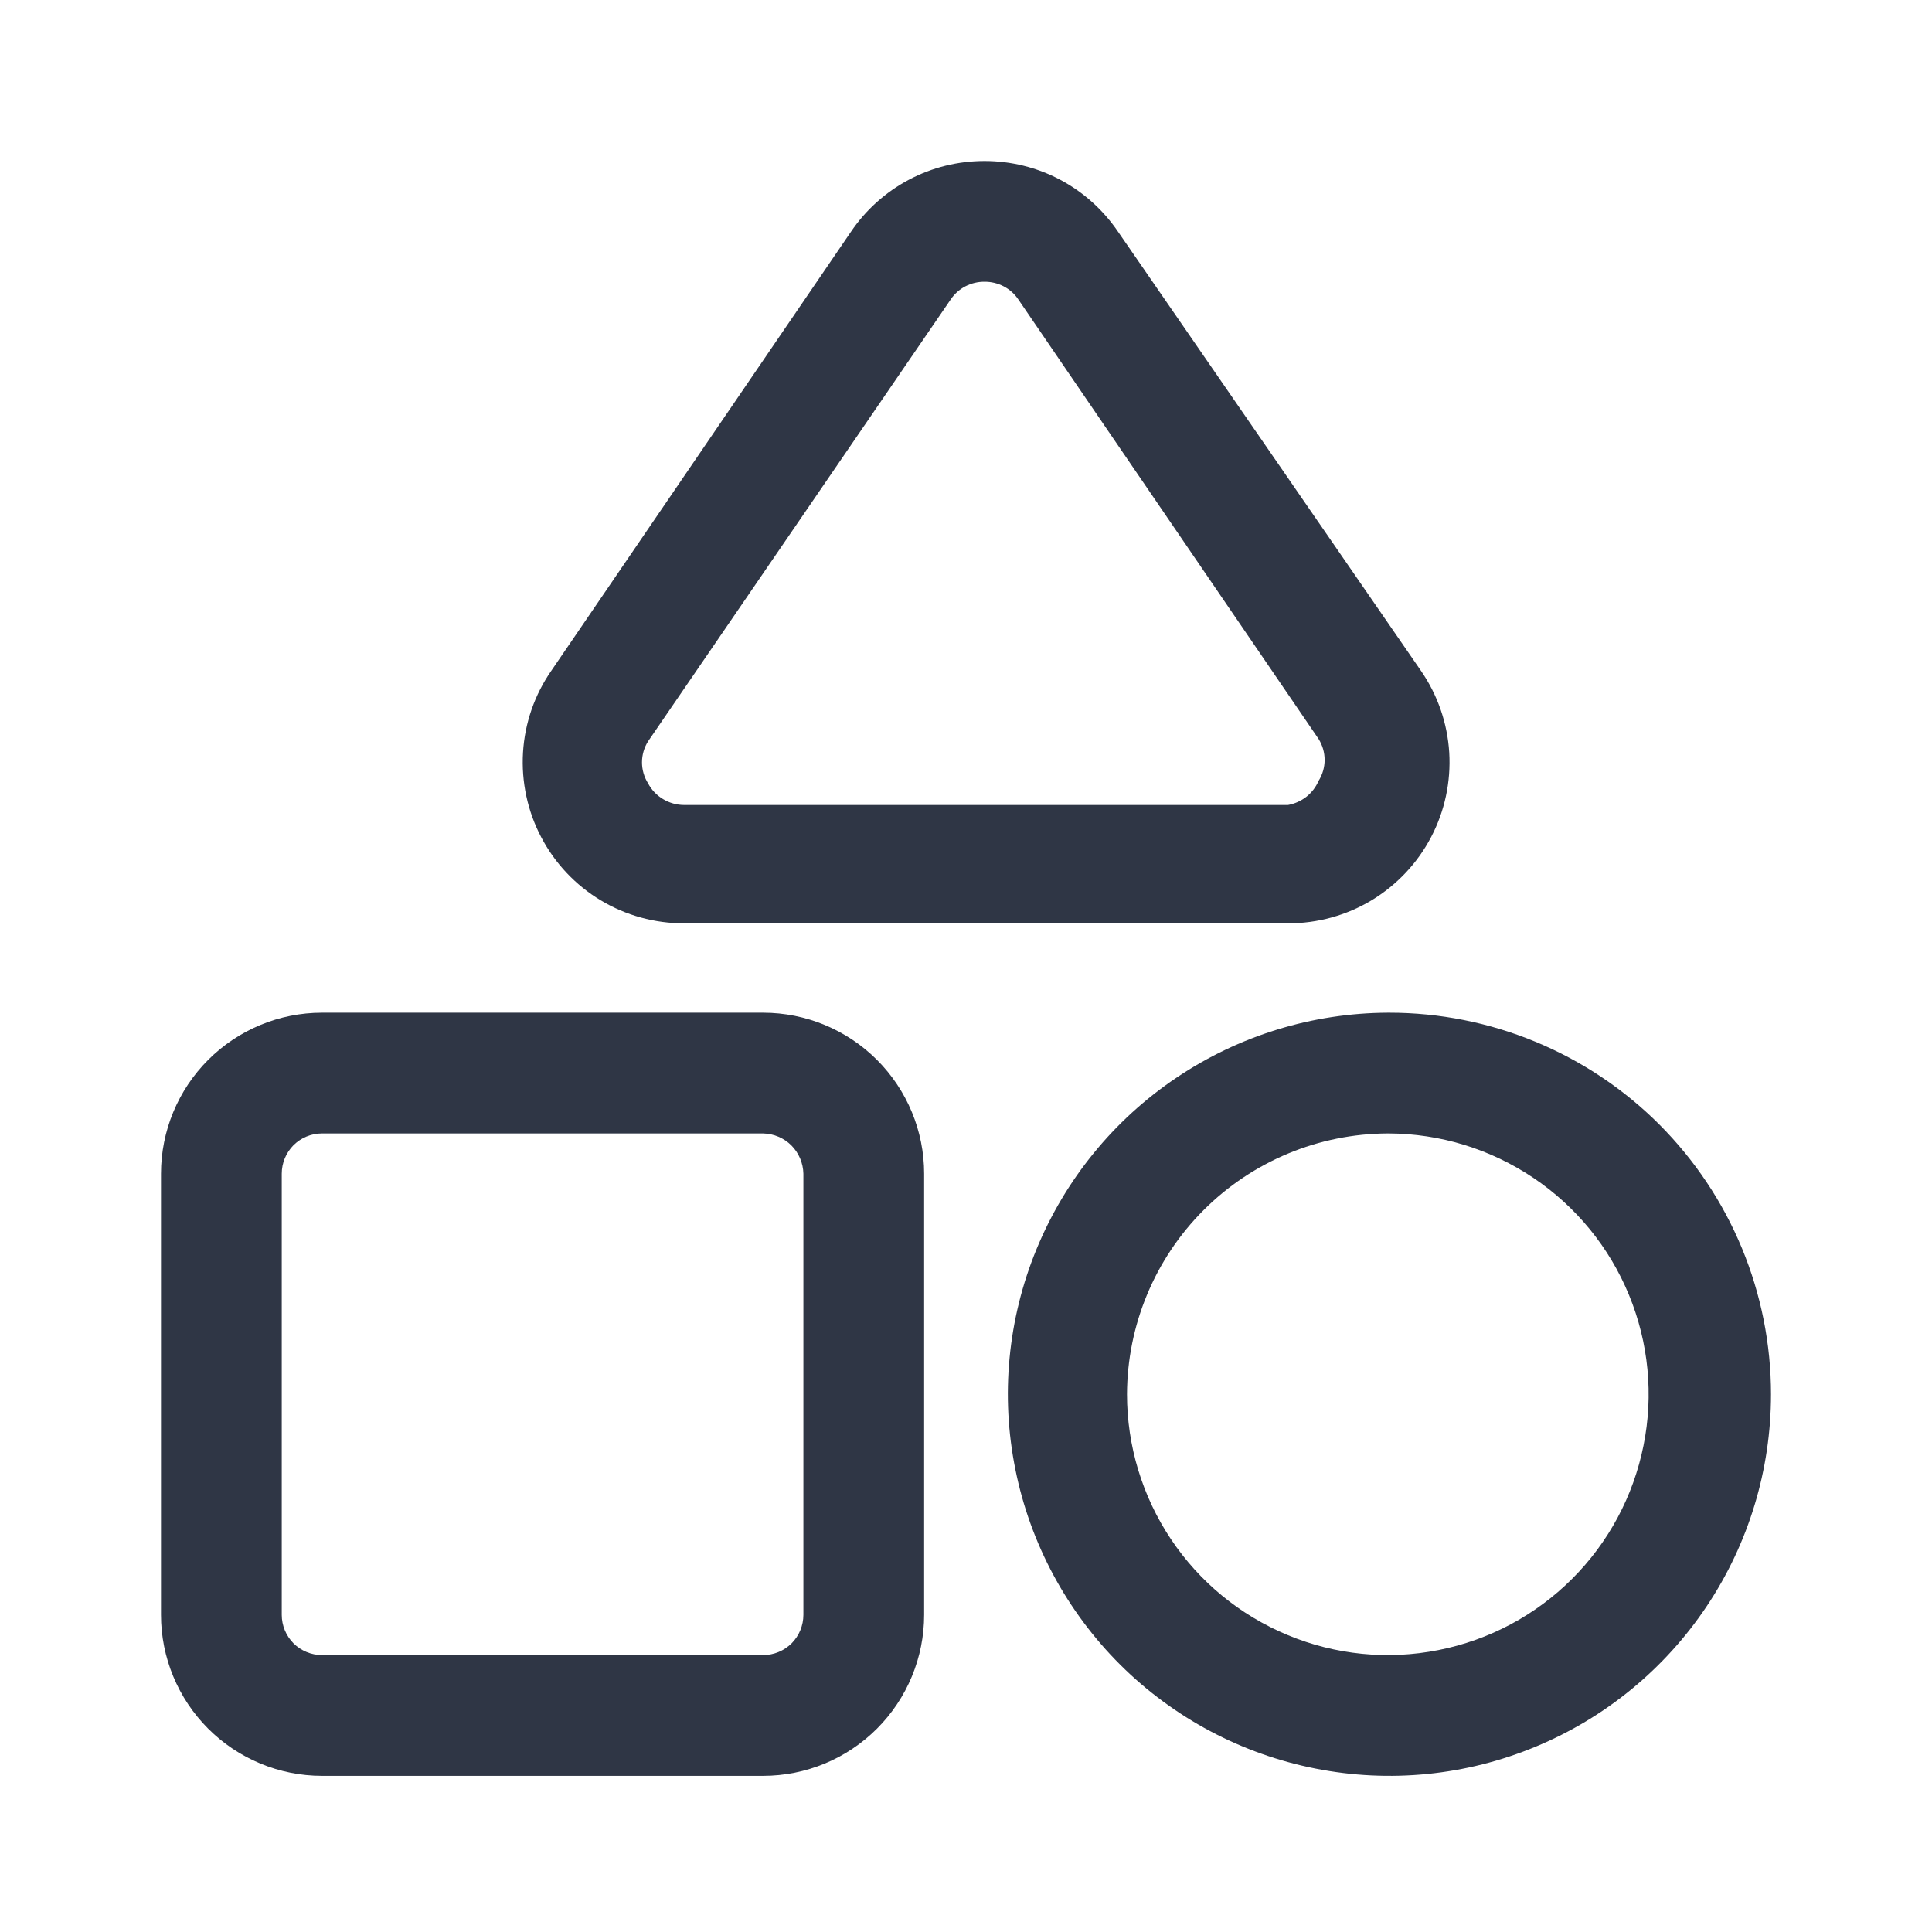
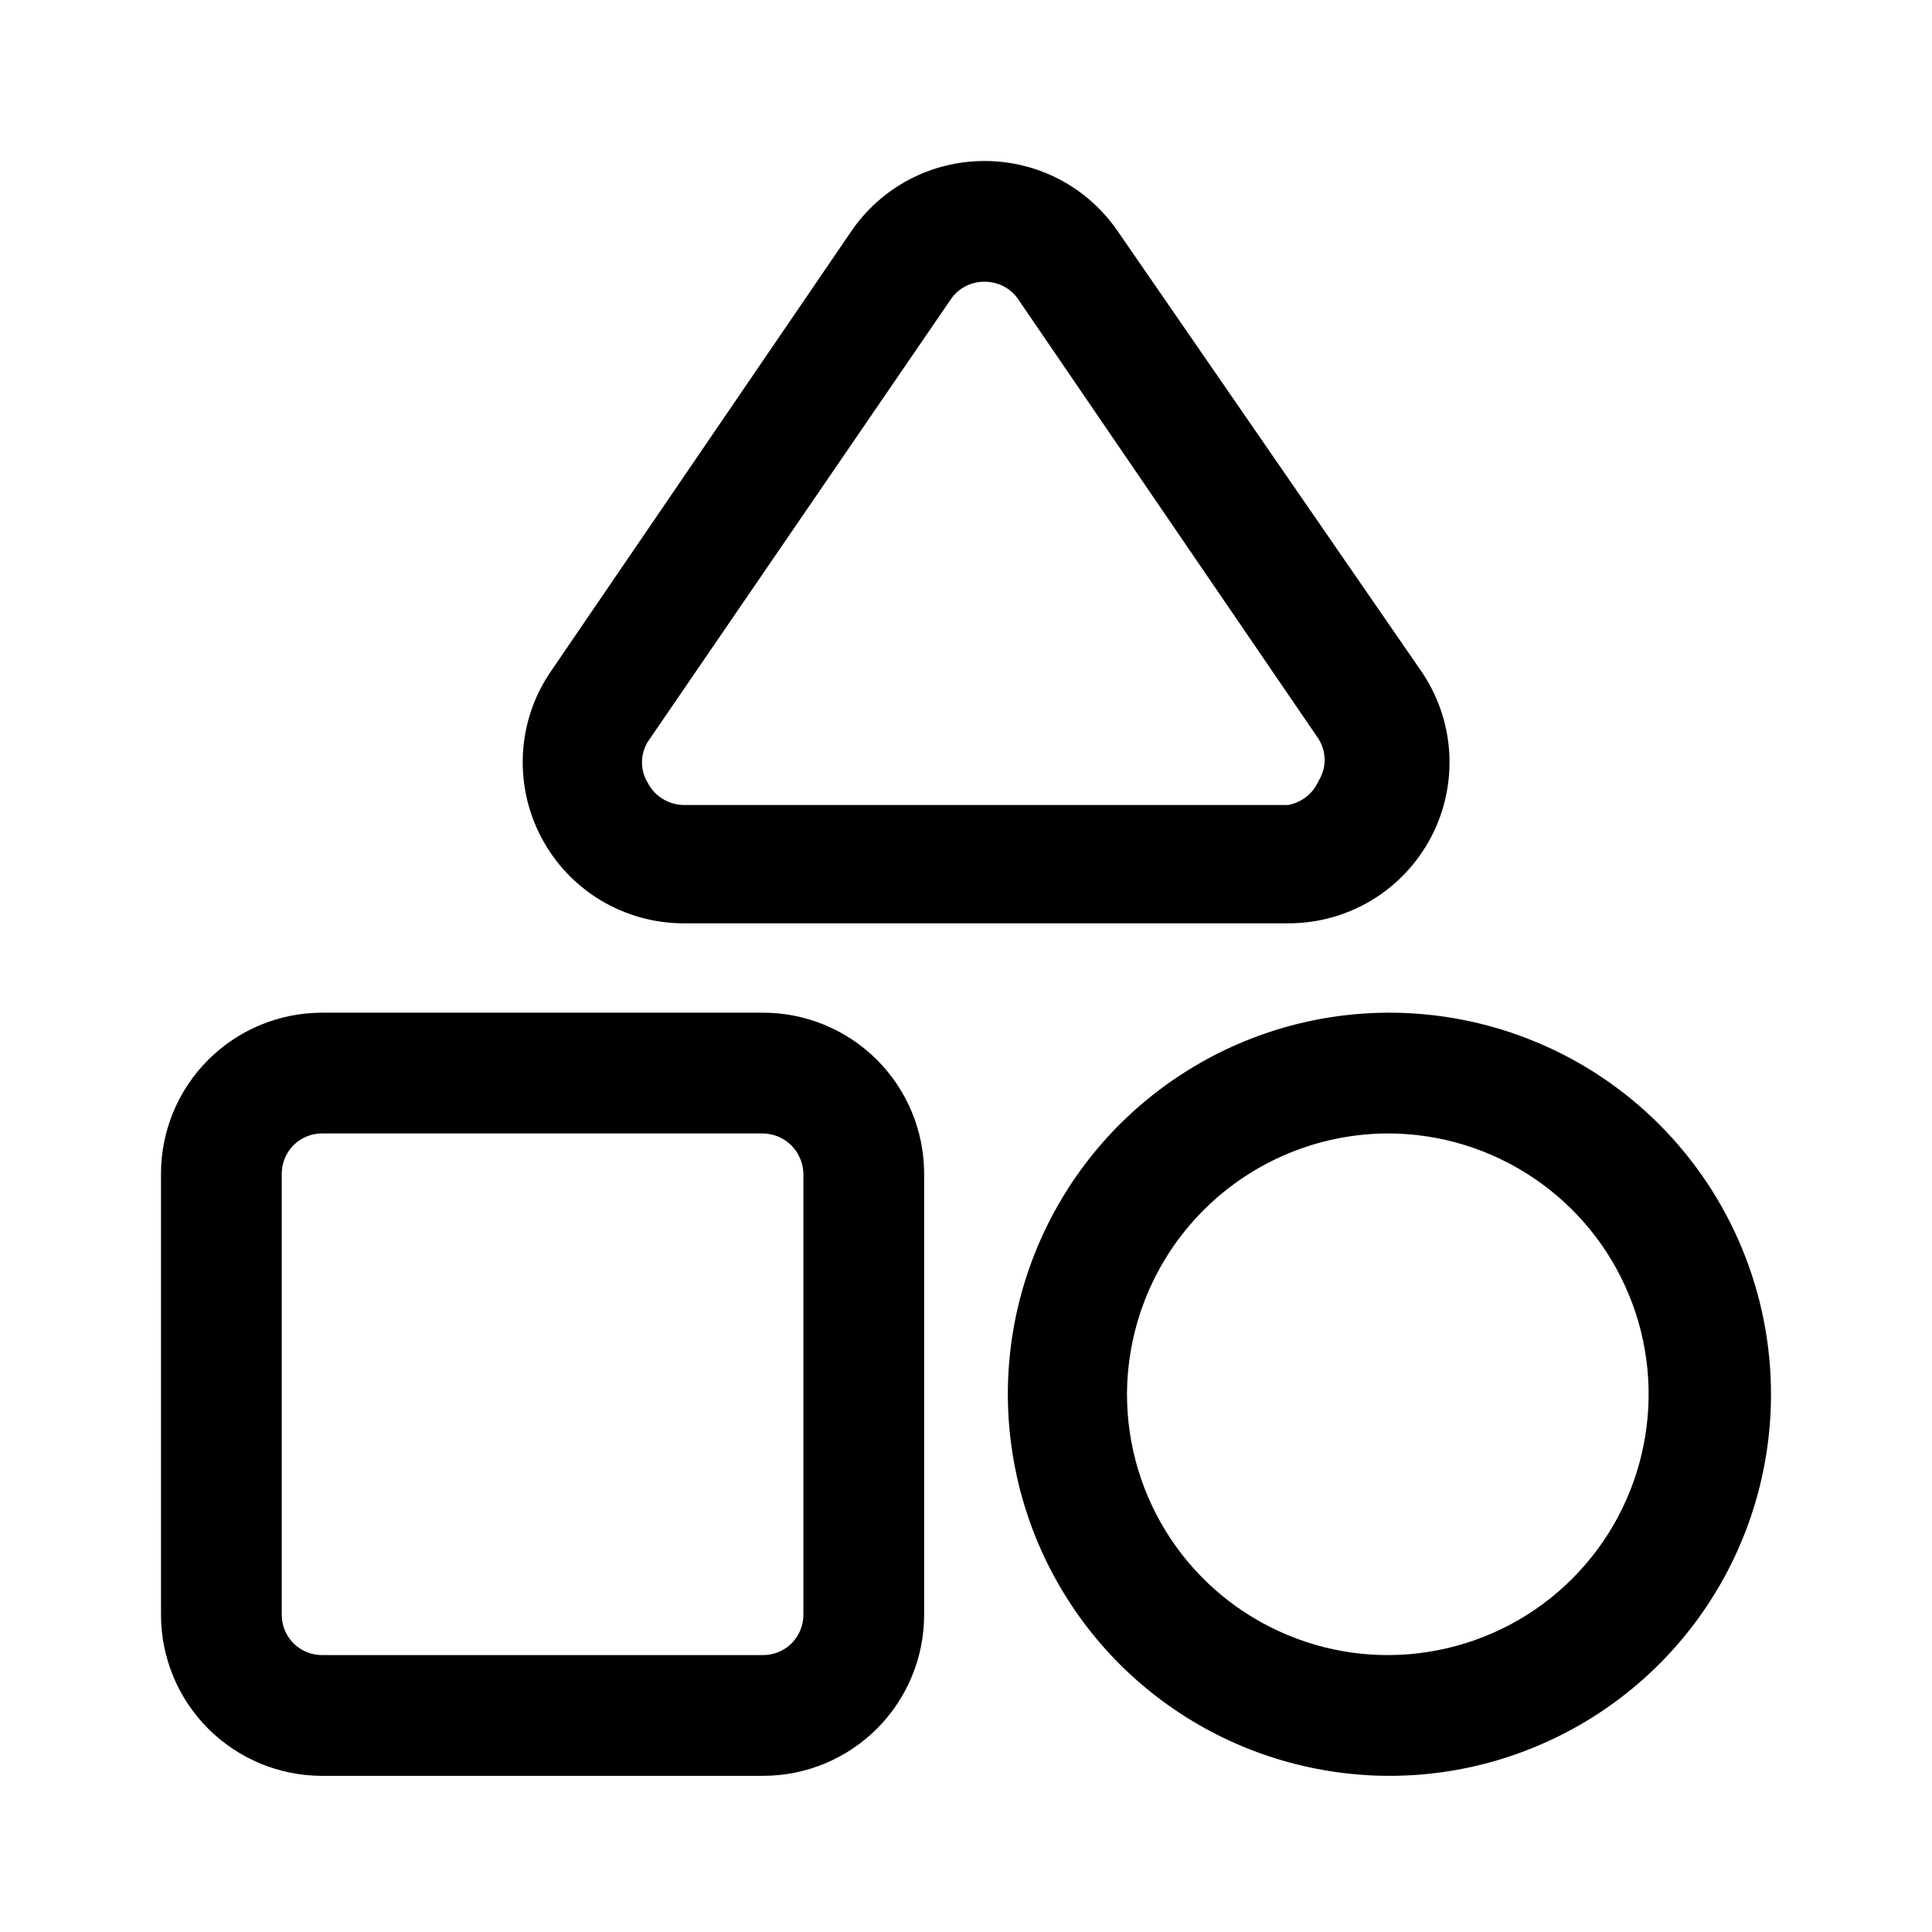
<svg xmlns="http://www.w3.org/2000/svg" width="24" height="24" viewBox="0 0 24 24" fill="none">
-   <path d="M9.48 14.08C9.612 14.083 9.738 14.136 9.831 14.229C9.924 14.323 9.977 14.448 9.98 14.58V20.06C9.98 20.193 9.927 20.32 9.834 20.414C9.74 20.507 9.613 20.56 9.48 20.56H4C3.867 20.56 3.74 20.507 3.646 20.414C3.553 20.32 3.5 20.193 3.5 20.06V14.58C3.5 14.447 3.553 14.32 3.646 14.226C3.74 14.133 3.867 14.08 4 14.08H9.48ZM9.48 12.58H4C3.47 12.58 2.961 12.791 2.586 13.166C2.211 13.541 2 14.05 2 14.58L2 20.06C2 20.59 2.211 21.099 2.586 21.474C2.961 21.849 3.47 22.06 4 22.06H9.48C10.01 22.06 10.519 21.849 10.894 21.474C11.269 21.099 11.48 20.59 11.48 20.06V14.58C11.48 14.05 11.269 13.541 10.894 13.166C10.519 12.791 10.01 12.58 9.48 12.58Z" fill="#2F3645" />
-   <path d="M17.25 14.08C17.89 14.082 18.516 14.274 19.047 14.631C19.579 14.988 19.993 15.495 20.236 16.087C20.48 16.679 20.543 17.33 20.416 17.958C20.29 18.586 19.981 19.163 19.527 19.615C19.074 20.067 18.497 20.374 17.868 20.498C17.24 20.623 16.589 20.558 15.998 20.312C15.406 20.067 14.901 19.652 14.545 19.119C14.19 18.587 14 17.96 14 17.32C14.003 16.462 14.345 15.639 14.952 15.032C15.559 14.425 16.381 14.083 17.24 14.08M17.24 12.58C16.303 12.584 15.389 12.865 14.612 13.389C13.835 13.912 13.231 14.653 12.875 15.52C12.519 16.386 12.428 17.339 12.614 18.257C12.799 19.175 13.252 20.018 13.915 20.679C14.579 21.34 15.424 21.789 16.343 21.97C17.262 22.152 18.214 22.057 19.078 21.697C19.944 21.338 20.683 20.73 21.203 19.951C21.723 19.172 22 18.257 22 17.32C22 16.698 21.877 16.081 21.639 15.506C21.401 14.931 21.052 14.409 20.612 13.968C20.172 13.528 19.649 13.179 19.074 12.941C18.499 12.703 17.883 12.58 17.26 12.58H17.24Z" fill="#2F3645" />
-   <path d="M12.23 3.5C12.313 3.499 12.394 3.519 12.468 3.557C12.541 3.595 12.604 3.651 12.65 3.72L16.38 9.18C16.429 9.258 16.455 9.348 16.455 9.44C16.455 9.532 16.429 9.622 16.38 9.7C16.346 9.778 16.294 9.846 16.228 9.898C16.161 9.95 16.083 9.985 16 10H8.5C8.407 10 8.317 9.975 8.237 9.927C8.158 9.88 8.093 9.812 8.05 9.73C8.001 9.652 7.975 9.562 7.975 9.47C7.975 9.378 8.001 9.288 8.05 9.21L11.81 3.72C11.856 3.651 11.919 3.595 11.992 3.557C12.066 3.519 12.147 3.499 12.23 3.5ZM12.23 2C11.902 2 11.58 2.079 11.29 2.233C11.001 2.386 10.753 2.609 10.57 2.88L6.85 8.33C6.641 8.63 6.519 8.982 6.497 9.347C6.475 9.712 6.553 10.077 6.723 10.4C6.893 10.724 7.148 10.995 7.462 11.184C7.775 11.372 8.134 11.471 8.5 11.47H16C16.366 11.471 16.725 11.372 17.038 11.184C17.351 10.995 17.607 10.724 17.777 10.4C17.947 10.077 18.025 9.712 18.003 9.347C17.98 8.982 17.858 8.63 17.65 8.33L13.89 2.88C13.706 2.609 13.459 2.386 13.17 2.233C12.88 2.079 12.557 2 12.23 2Z" fill="#2F3645" />
+   <path d="M9.48 14.08C9.612 14.083 9.738 14.136 9.831 14.229C9.924 14.323 9.977 14.448 9.98 14.58V20.06C9.98 20.193 9.927 20.32 9.834 20.414C9.74 20.507 9.613 20.56 9.48 20.56H4C3.867 20.56 3.74 20.507 3.646 20.414C3.553 20.32 3.5 20.193 3.5 20.06V14.58C3.5 14.447 3.553 14.32 3.646 14.226C3.74 14.133 3.867 14.08 4 14.08H9.48ZM9.48 12.58H4C3.47 12.58 2.961 12.791 2.586 13.166C2.211 13.541 2 14.05 2 14.58L2 20.06C2 20.59 2.211 21.099 2.586 21.474C2.961 21.849 3.47 22.06 4 22.06H9.48C10.01 22.06 10.519 21.849 10.894 21.474C11.269 21.099 11.48 20.59 11.48 20.06V14.58C11.48 14.05 11.269 13.541 10.894 13.166C10.519 12.791 10.01 12.58 9.48 12.58Z" fill="currentColor" />
+   <path d="M17.25 14.08C17.89 14.082 18.516 14.274 19.047 14.631C19.579 14.988 19.993 15.495 20.236 16.087C20.48 16.679 20.543 17.33 20.416 17.958C20.29 18.586 19.981 19.163 19.527 19.615C19.074 20.067 18.497 20.374 17.868 20.498C17.24 20.623 16.589 20.558 15.998 20.312C15.406 20.067 14.901 19.652 14.545 19.119C14.19 18.587 14 17.96 14 17.32C14.003 16.462 14.345 15.639 14.952 15.032C15.559 14.425 16.381 14.083 17.24 14.08M17.24 12.58C16.303 12.584 15.389 12.865 14.612 13.389C13.835 13.912 13.231 14.653 12.875 15.52C12.519 16.386 12.428 17.339 12.614 18.257C12.799 19.175 13.252 20.018 13.915 20.679C14.579 21.34 15.424 21.789 16.343 21.97C17.262 22.152 18.214 22.057 19.078 21.697C19.944 21.338 20.683 20.73 21.203 19.951C21.723 19.172 22 18.257 22 17.32C22 16.698 21.877 16.081 21.639 15.506C21.401 14.931 21.052 14.409 20.612 13.968C20.172 13.528 19.649 13.179 19.074 12.941C18.499 12.703 17.883 12.58 17.26 12.58H17.24Z" fill="currentColor" />
+   <path d="M12.23 3.5C12.313 3.499 12.394 3.519 12.468 3.557C12.541 3.595 12.604 3.651 12.65 3.72L16.38 9.18C16.429 9.258 16.455 9.348 16.455 9.44C16.455 9.532 16.429 9.622 16.38 9.7C16.346 9.778 16.294 9.846 16.228 9.898C16.161 9.95 16.083 9.985 16 10H8.5C8.407 10 8.317 9.975 8.237 9.927C8.158 9.88 8.093 9.812 8.05 9.73C8.001 9.652 7.975 9.562 7.975 9.47C7.975 9.378 8.001 9.288 8.05 9.21L11.81 3.72C11.856 3.651 11.919 3.595 11.992 3.557C12.066 3.519 12.147 3.499 12.23 3.5ZM12.23 2C11.902 2 11.58 2.079 11.29 2.233C11.001 2.386 10.753 2.609 10.57 2.88L6.85 8.33C6.641 8.63 6.519 8.982 6.497 9.347C6.475 9.712 6.553 10.077 6.723 10.4C6.893 10.724 7.148 10.995 7.462 11.184C7.775 11.372 8.134 11.471 8.5 11.47H16C16.366 11.471 16.725 11.372 17.038 11.184C17.351 10.995 17.607 10.724 17.777 10.4C17.947 10.077 18.025 9.712 18.003 9.347C17.98 8.982 17.858 8.63 17.65 8.33L13.89 2.88C13.706 2.609 13.459 2.386 13.17 2.233C12.88 2.079 12.557 2 12.23 2Z" fill="currentColor" />
</svg>
